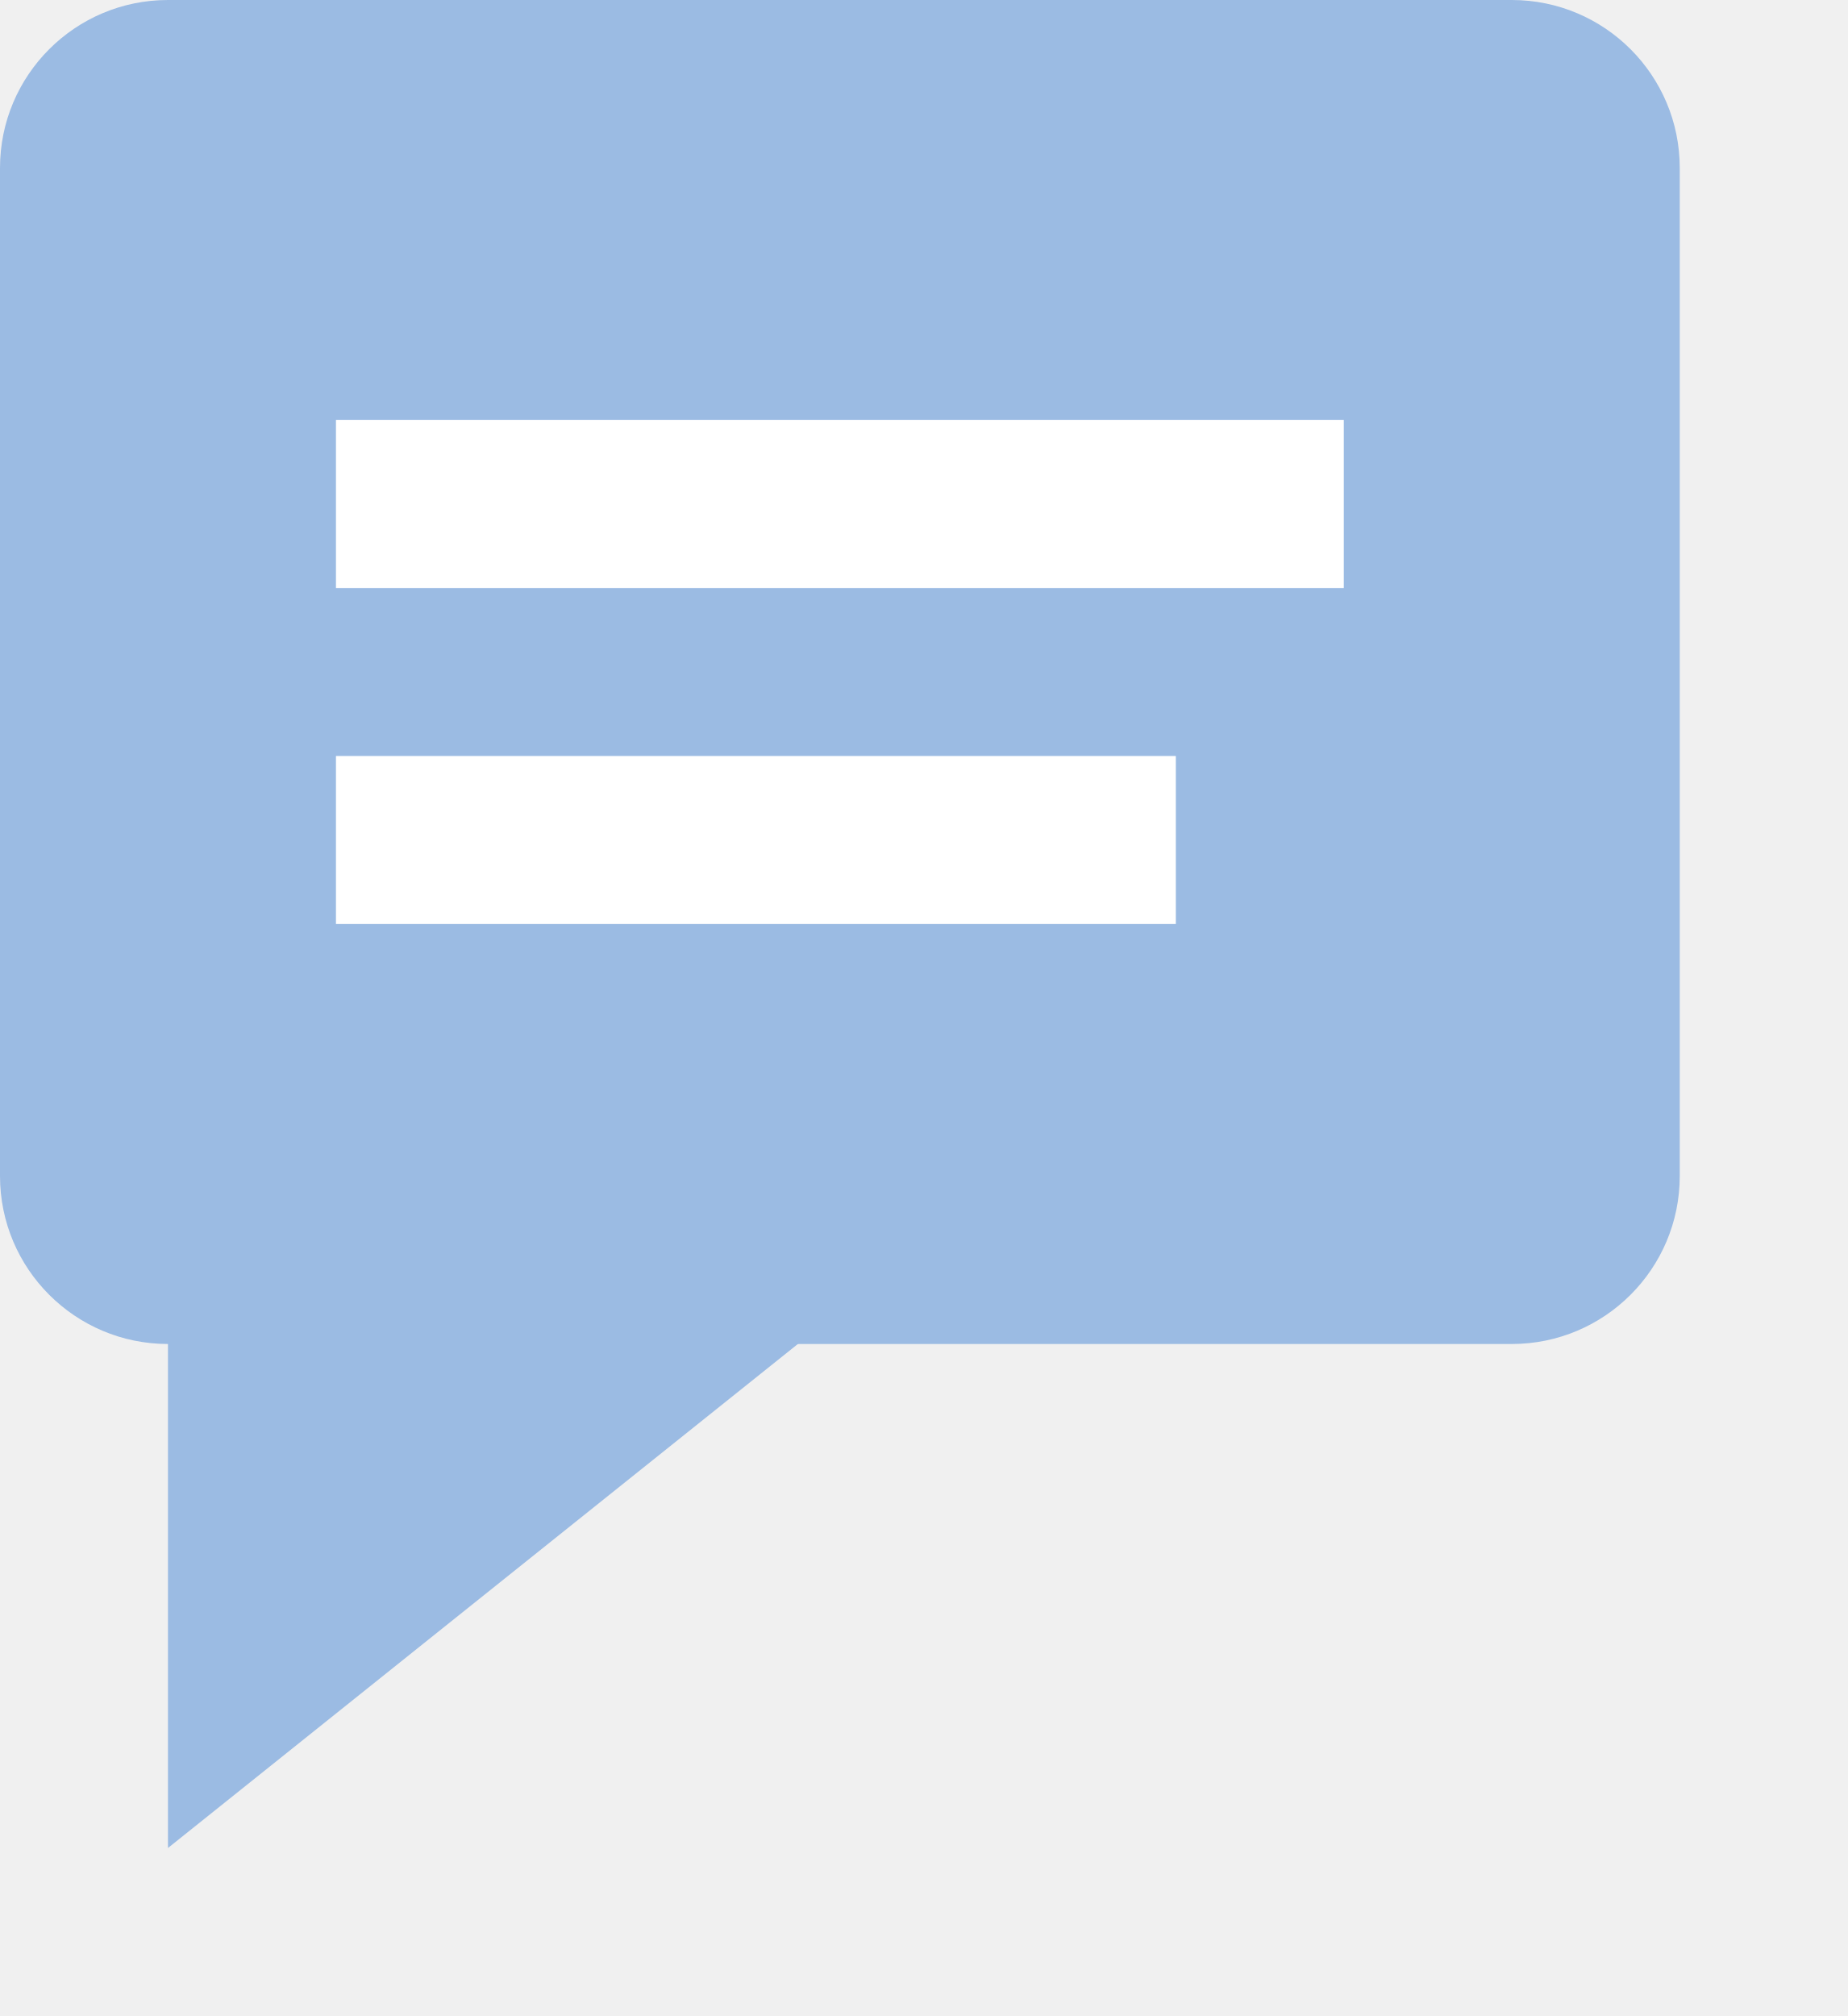
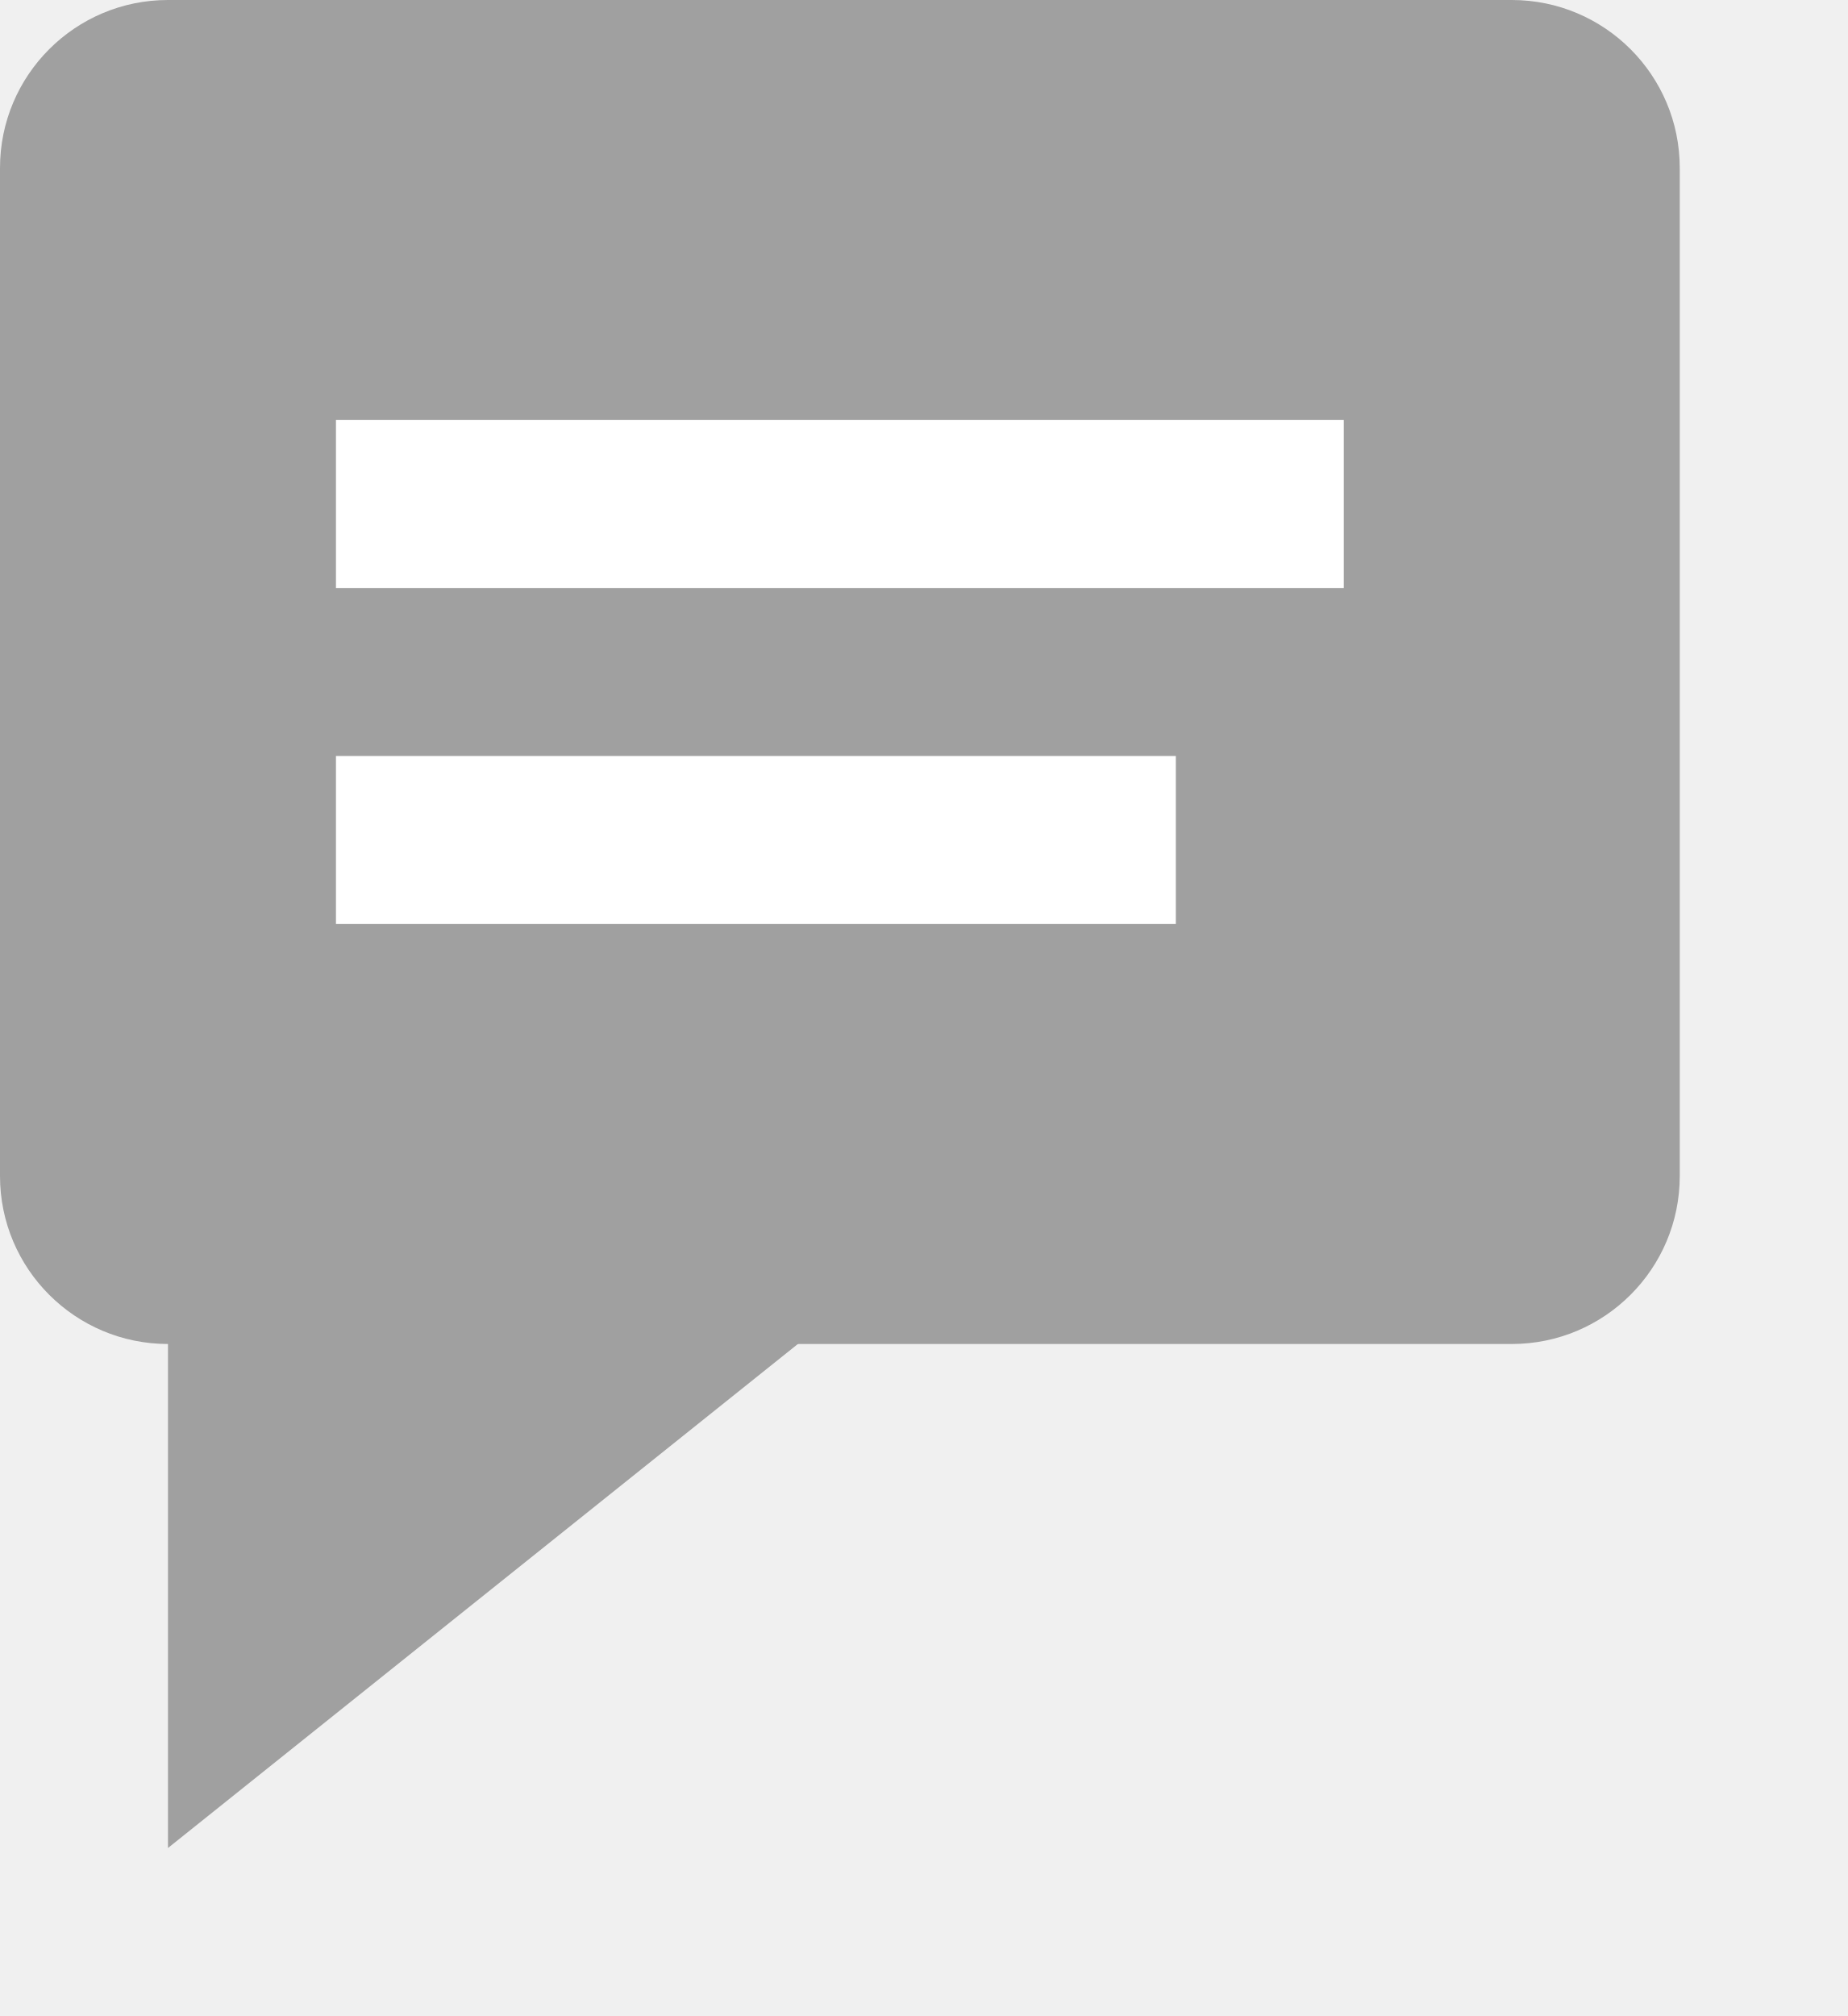
- <svg xmlns="http://www.w3.org/2000/svg" width="11" height="12" style="color:#9BBBE3;">
+ <svg xmlns="http://www.w3.org/2000/svg" width="11" height="12" style="color:#A0A0A0;">
  <g class="entityIcon">
    <rect x="0" y="0" width="10" height="8" style="fill:currentColor" rx="1" ry="1" />
    <line x1="2" y1="3" x2="8" y2="3" style="stroke:white;" stroke-width="1" />
    <line x1="2" y1="5" x2="7" y2="5" style="stroke:white;" stroke-width="1" />
    <polygon points="1,7 6,7 1,11" style="fill:currentColor" />
  </g>
</svg>
